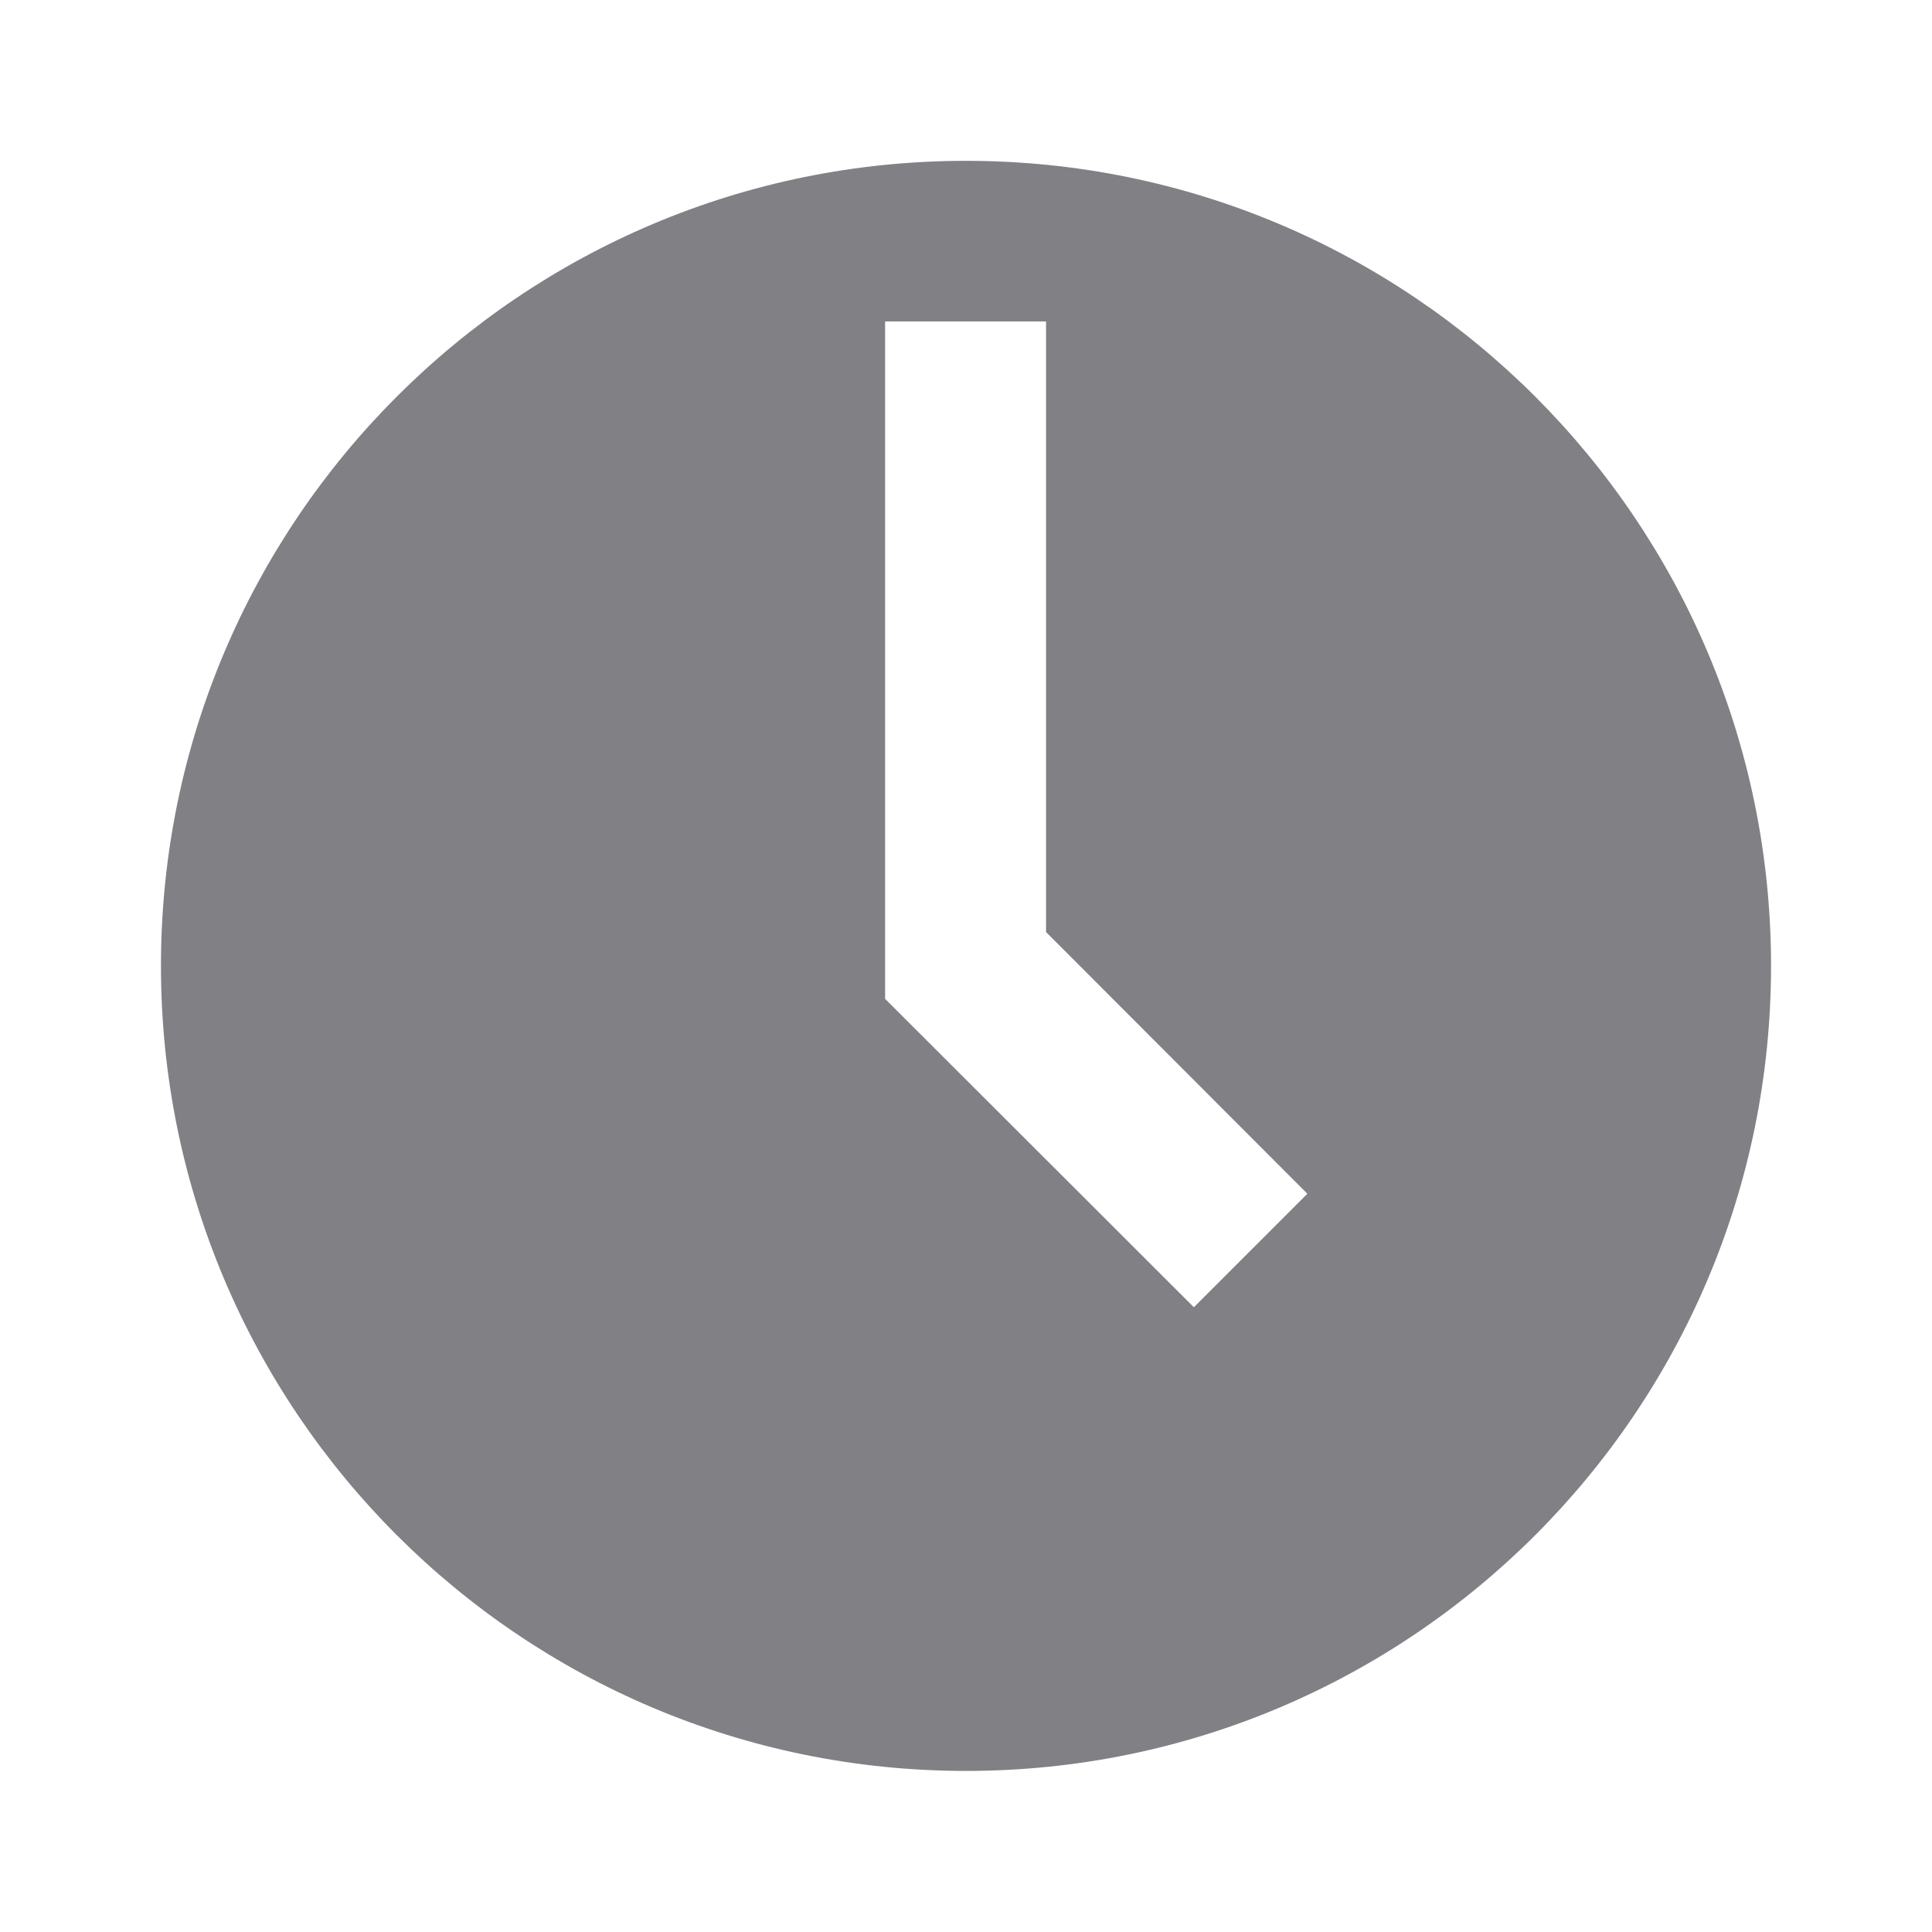
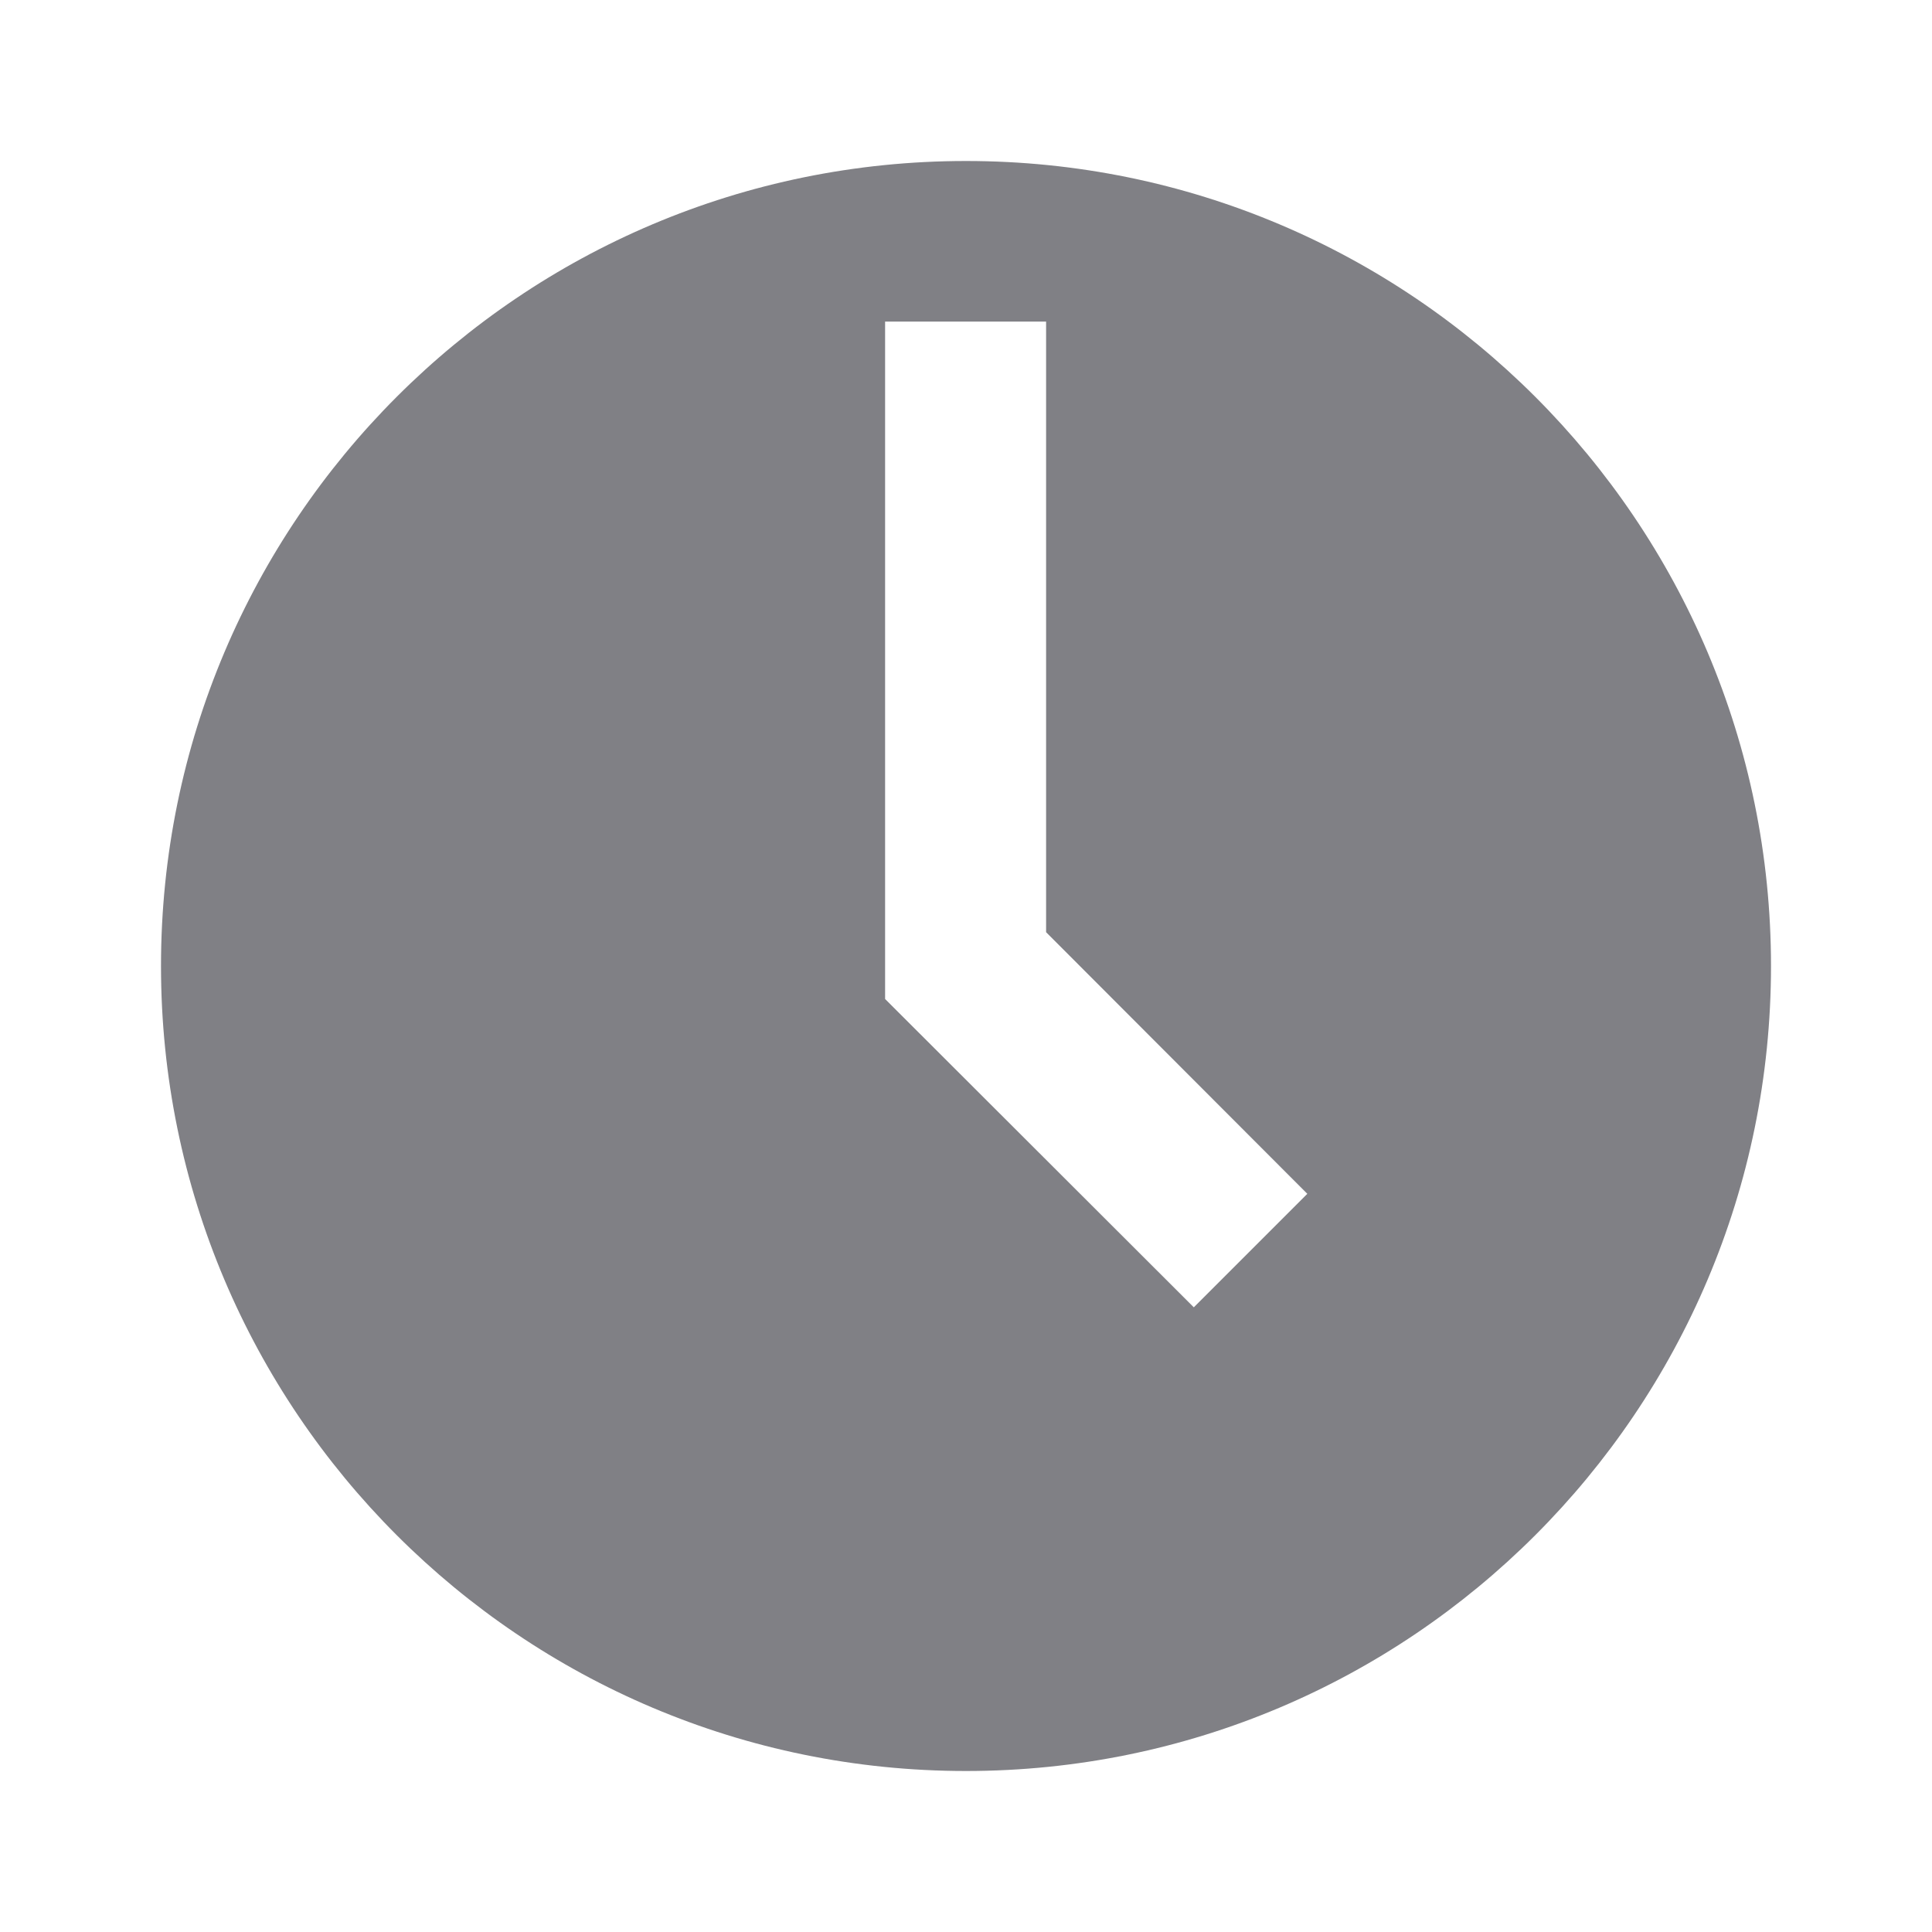
- <svg xmlns="http://www.w3.org/2000/svg" width="16" height="16" viewBox="0 0 16 16" fill="none">
-   <path d="M8 1.332C11.682 1.332 14.667 4.317 14.667 7.999C14.667 11.681 11.682 14.666 8 14.666C4.318 14.666 1.333 11.681 1.333 7.999C1.333 4.317 4.318 1.332 8 1.332ZM7.33 8.272L9.887 10.826L10.827 9.886L8.663 7.719V2.662H7.33V8.272Z" fill="#808085" />
+ <svg xmlns="http://www.w3.org/2000/svg" width="24" height="24" viewBox="0 0 24 24" fill="none">
+   <path d="M12 2C17.523 2 22 6.477 22 12C22 17.523 17.523 22 12 22C6.477 22 2 17.523 2 12C2 6.477 6.477 2 12 2ZM10.995 12.41L14.83 16.24L16.24 14.83L12.995 11.58V3.995H10.995V12.41Z" fill="#808085" />
</svg>
